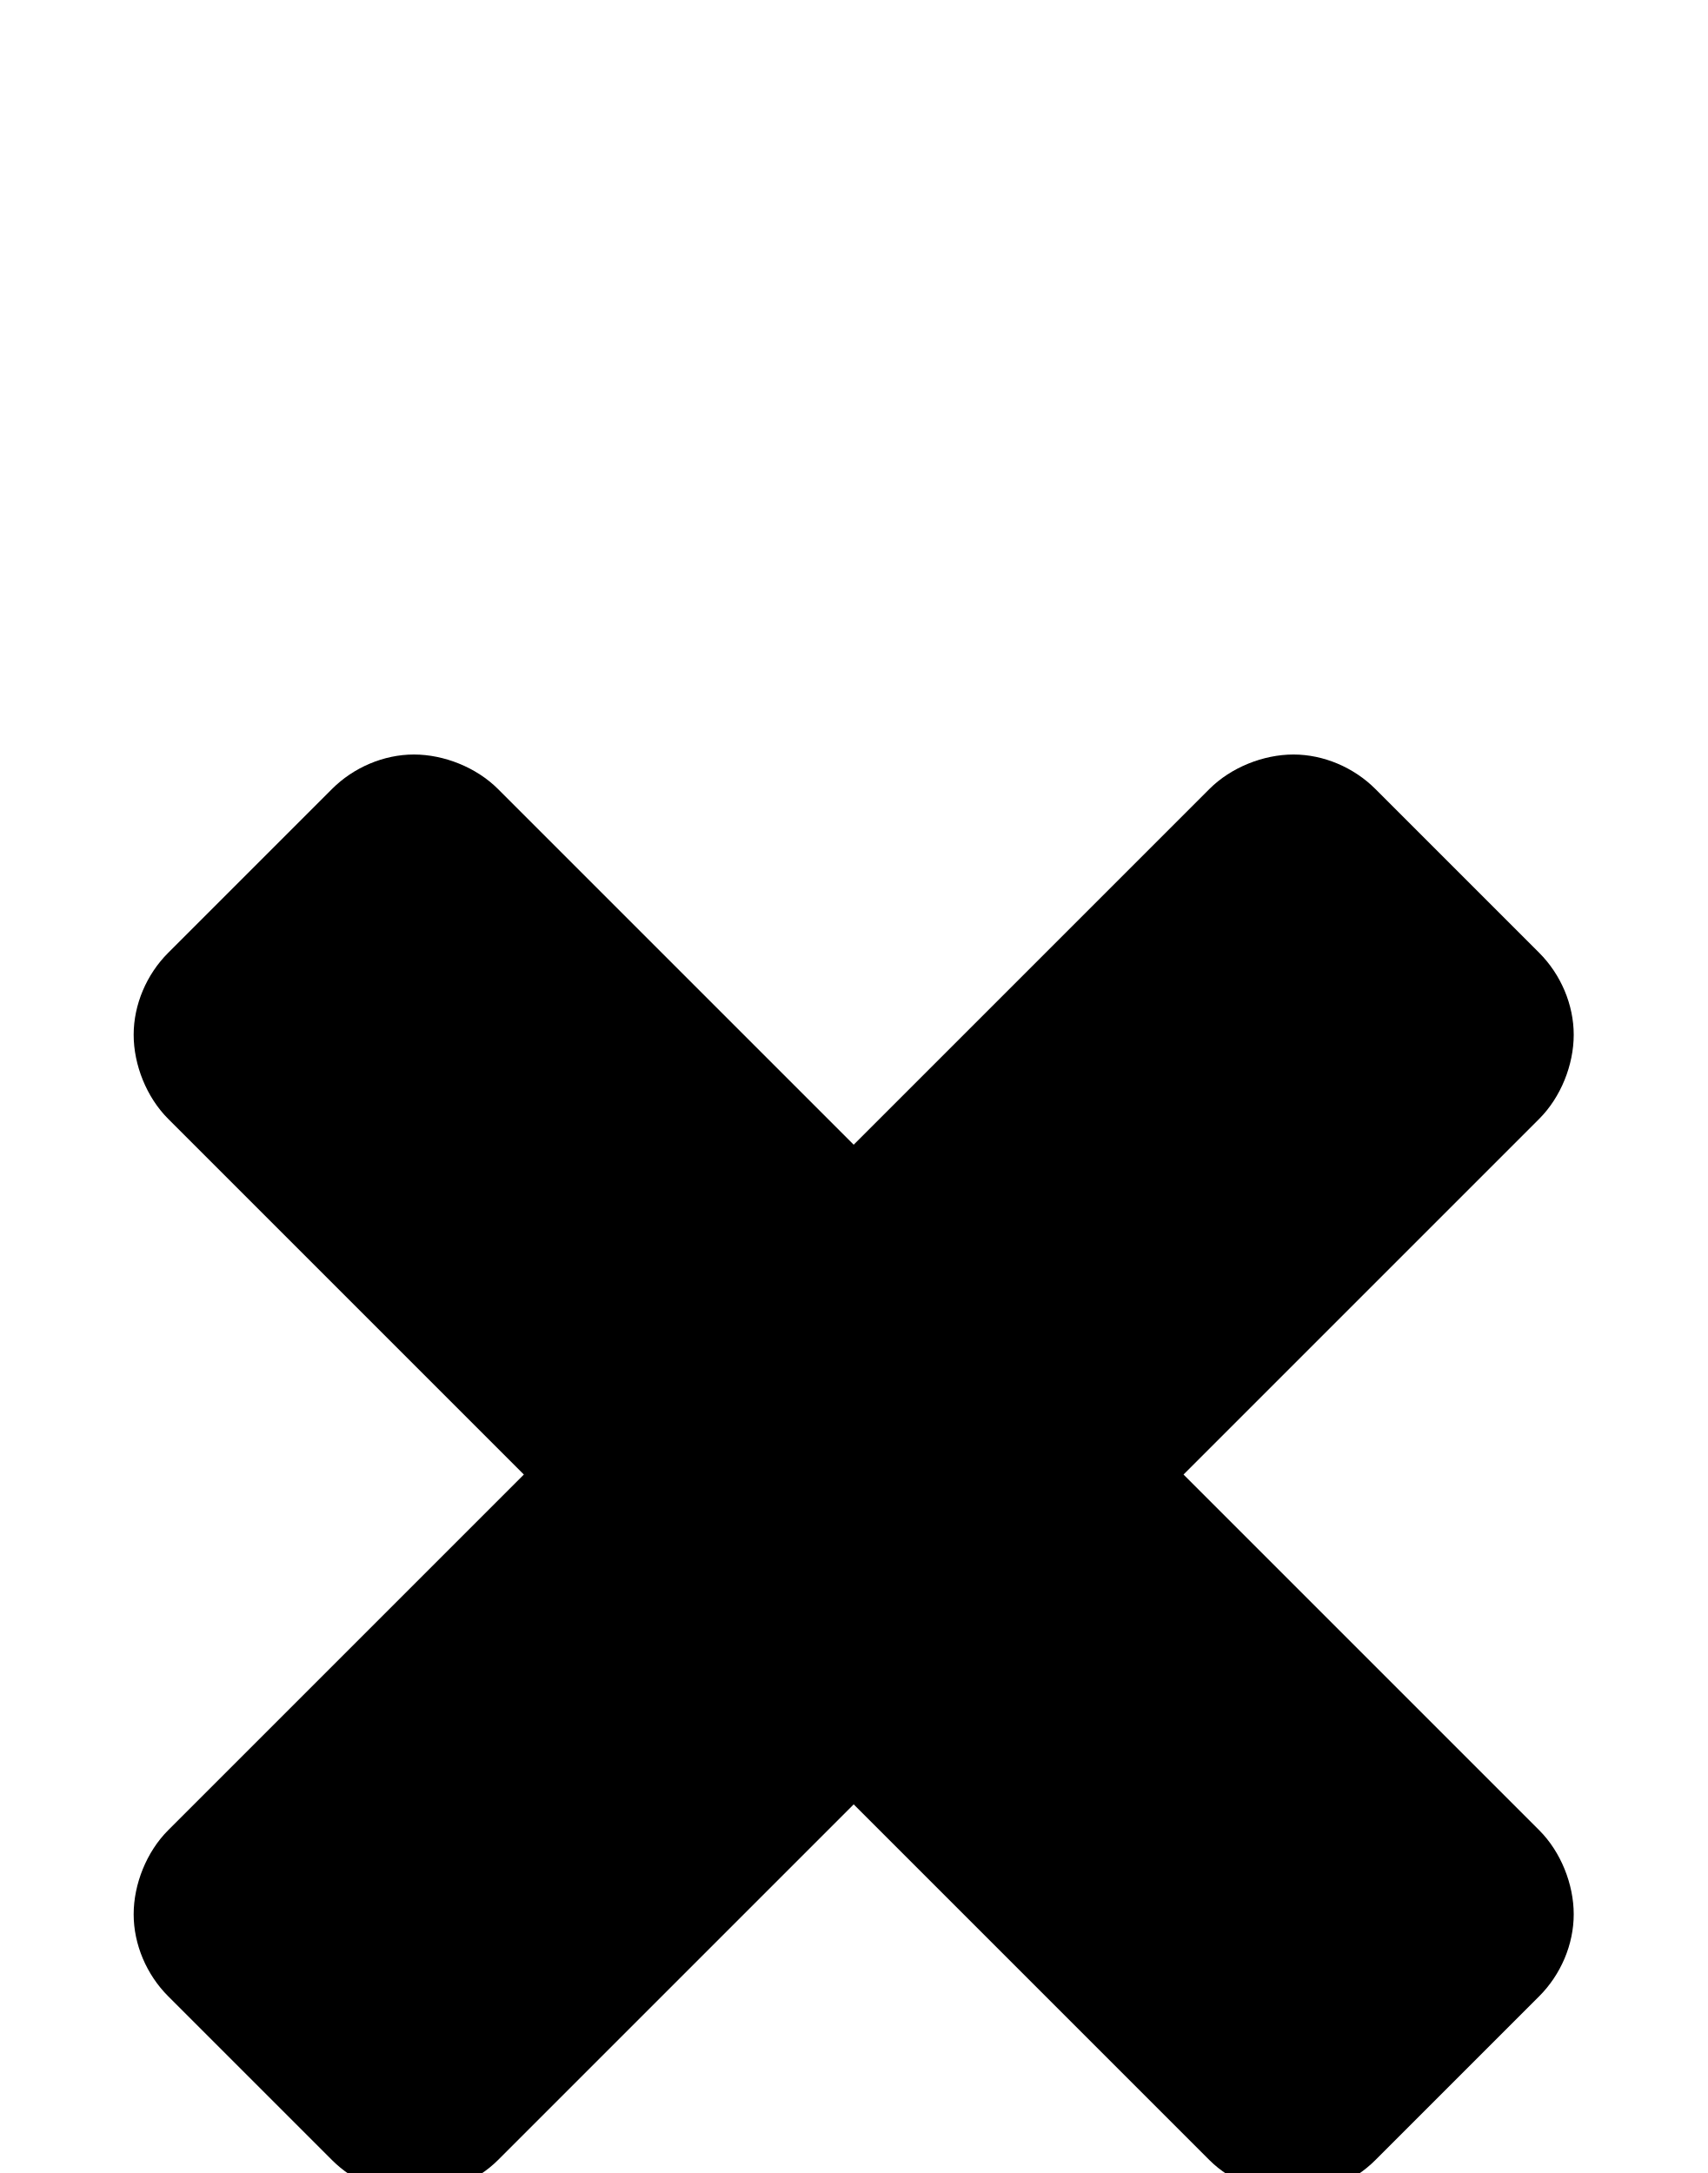
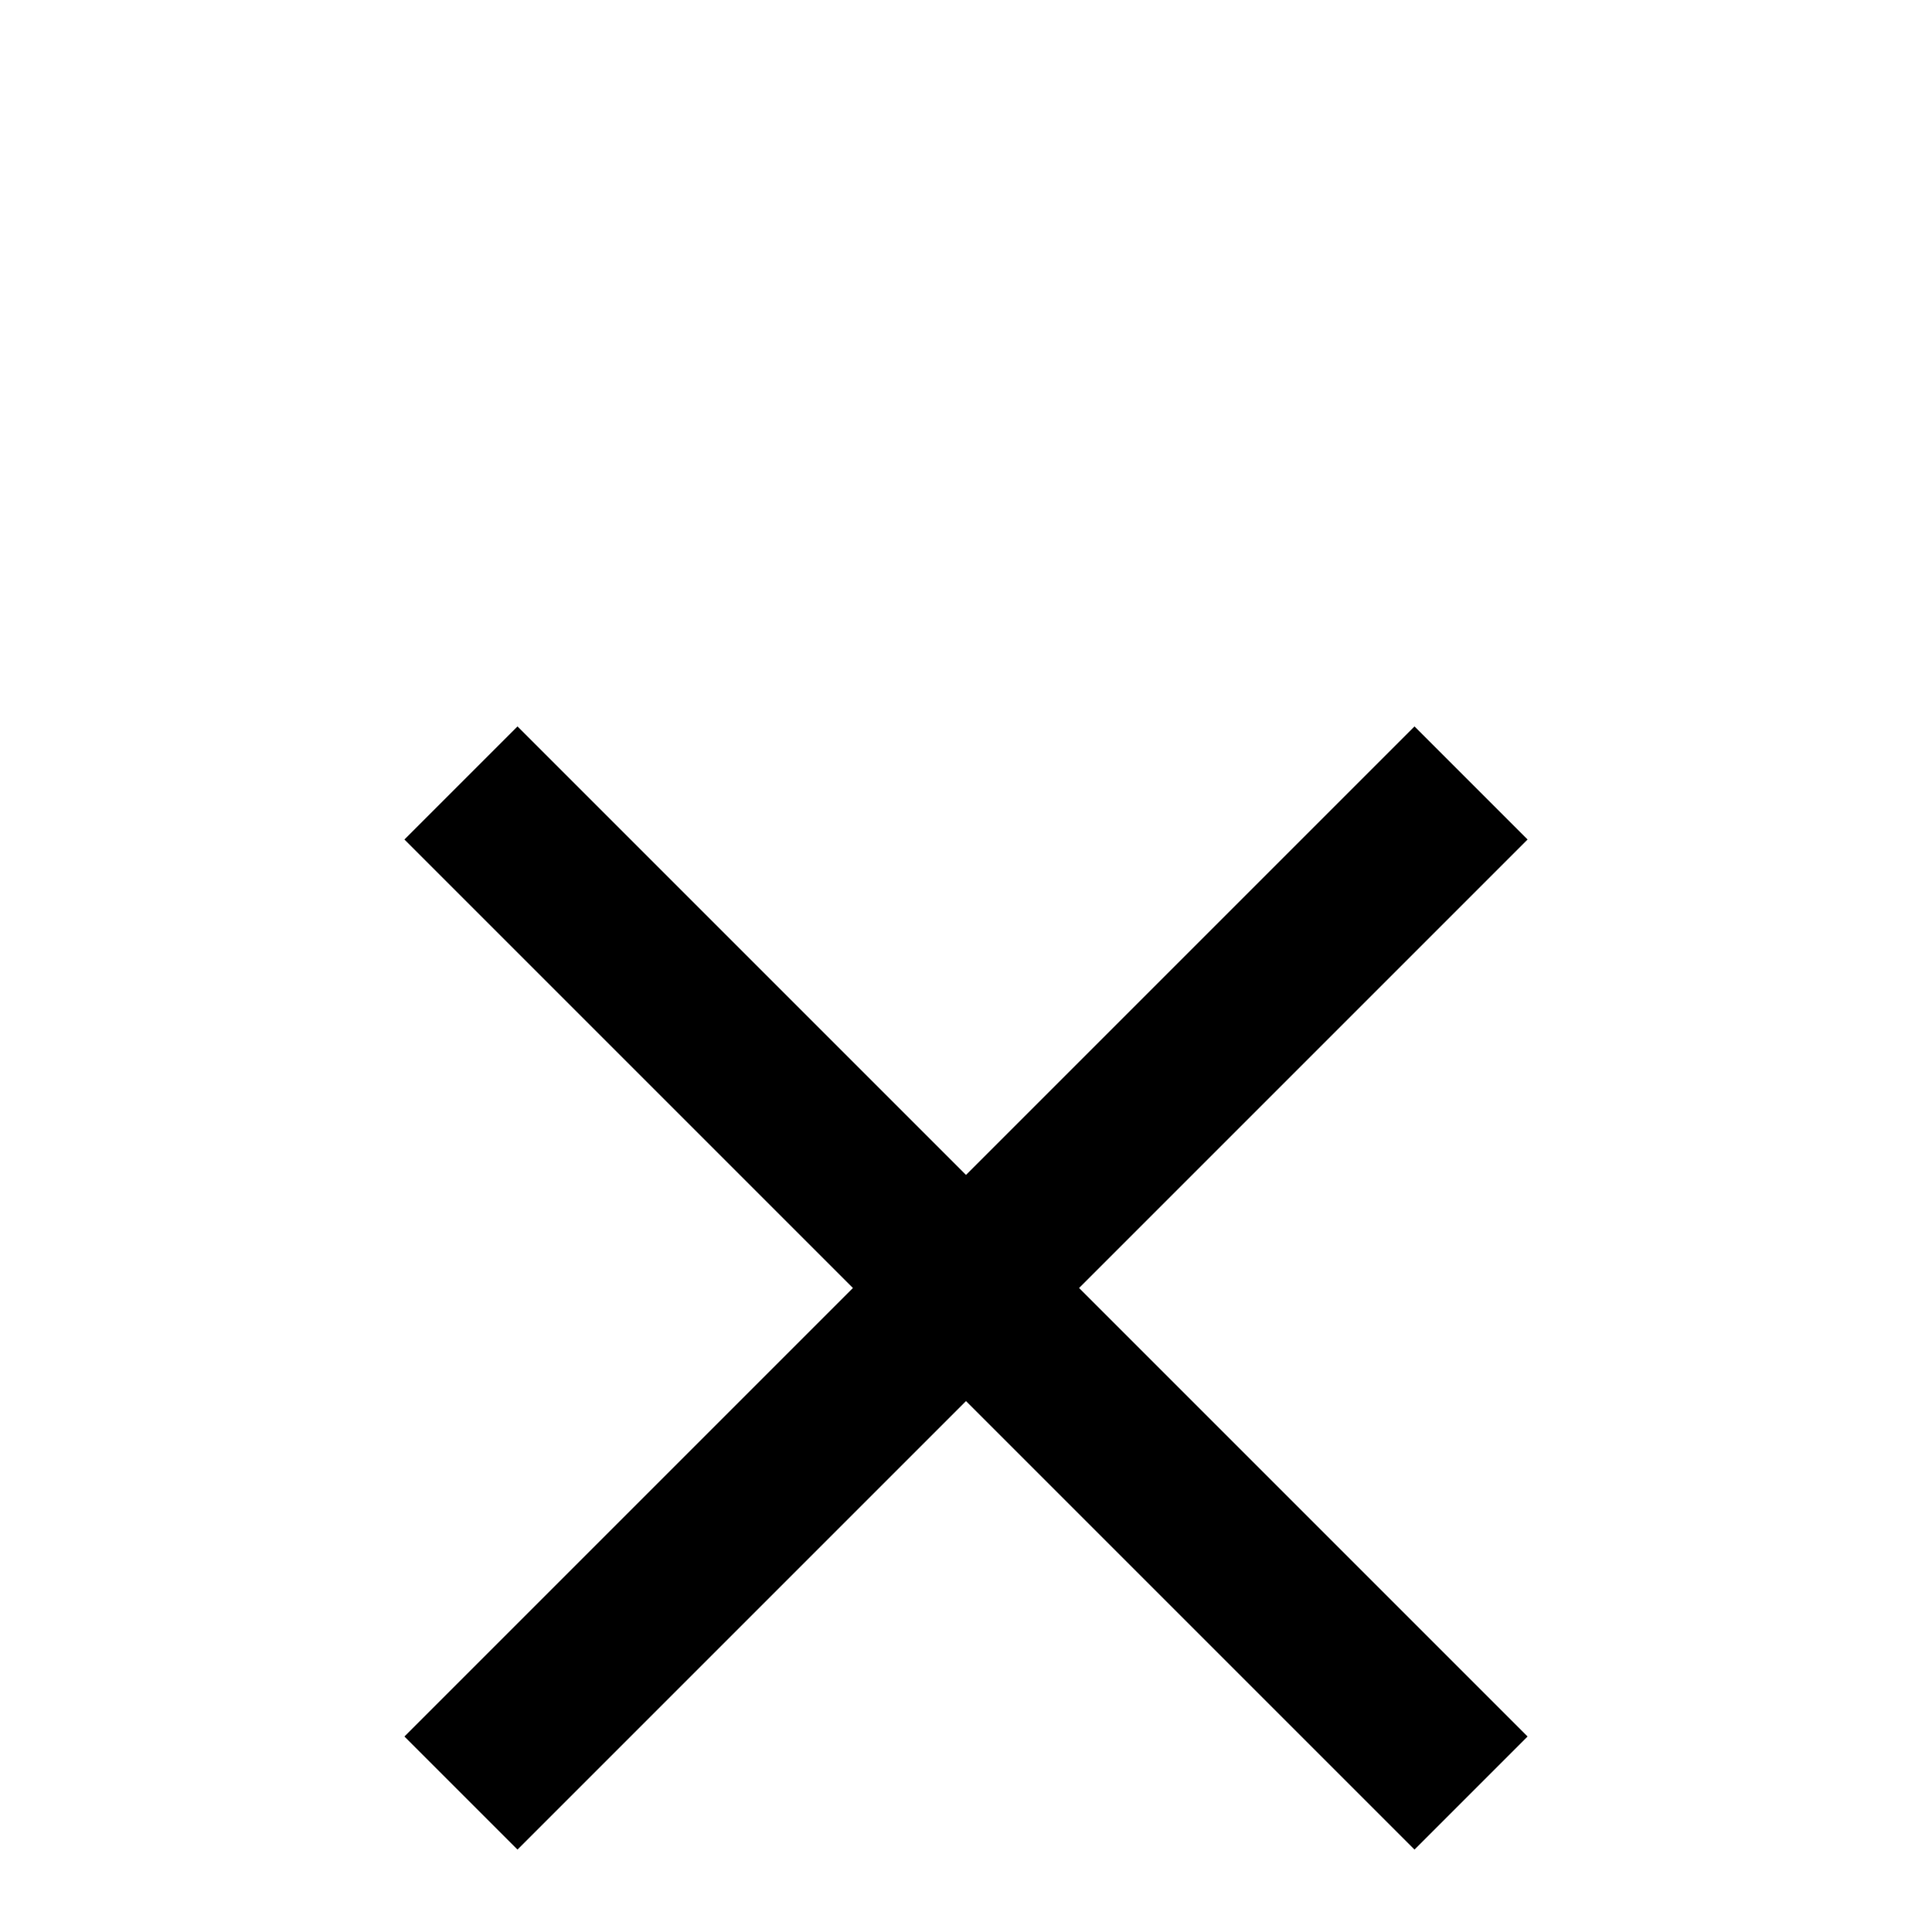
- <svg xmlns="http://www.w3.org/2000/svg" viewBox="0 -144 792 1008">
-   <path fill="currentColor" d="M730 744c0 14-6 28-16 38l-76 76c-10 10-24 16-38 16s-29-6-39-16L396 693 231 858c-10 10-25 16-39 16s-28-6-38-16l-76-76c-10-10-16-24-16-38s6-29 16-39l165-165L78 375c-10-10-16-25-16-39s6-28 16-38l76-76c10-10 24-16 38-16s29 6 39 16l165 165 165-165c10-10 25-16 39-16s28 6 38 16l76 76c10 10 16 24 16 38s-6 29-16 39L549 540l165 165c10 10 16 25 16 39z" />
+ <svg xmlns="http://www.w3.org/2000/svg" viewBox="0 -168 1008 1008">
+   <path fill="currentColor" d="M504 445l234-234 59 59-234 234 234 234-59 59-234-234-234 234-59-59 234-234-234-234 59-59z" />
</svg>
